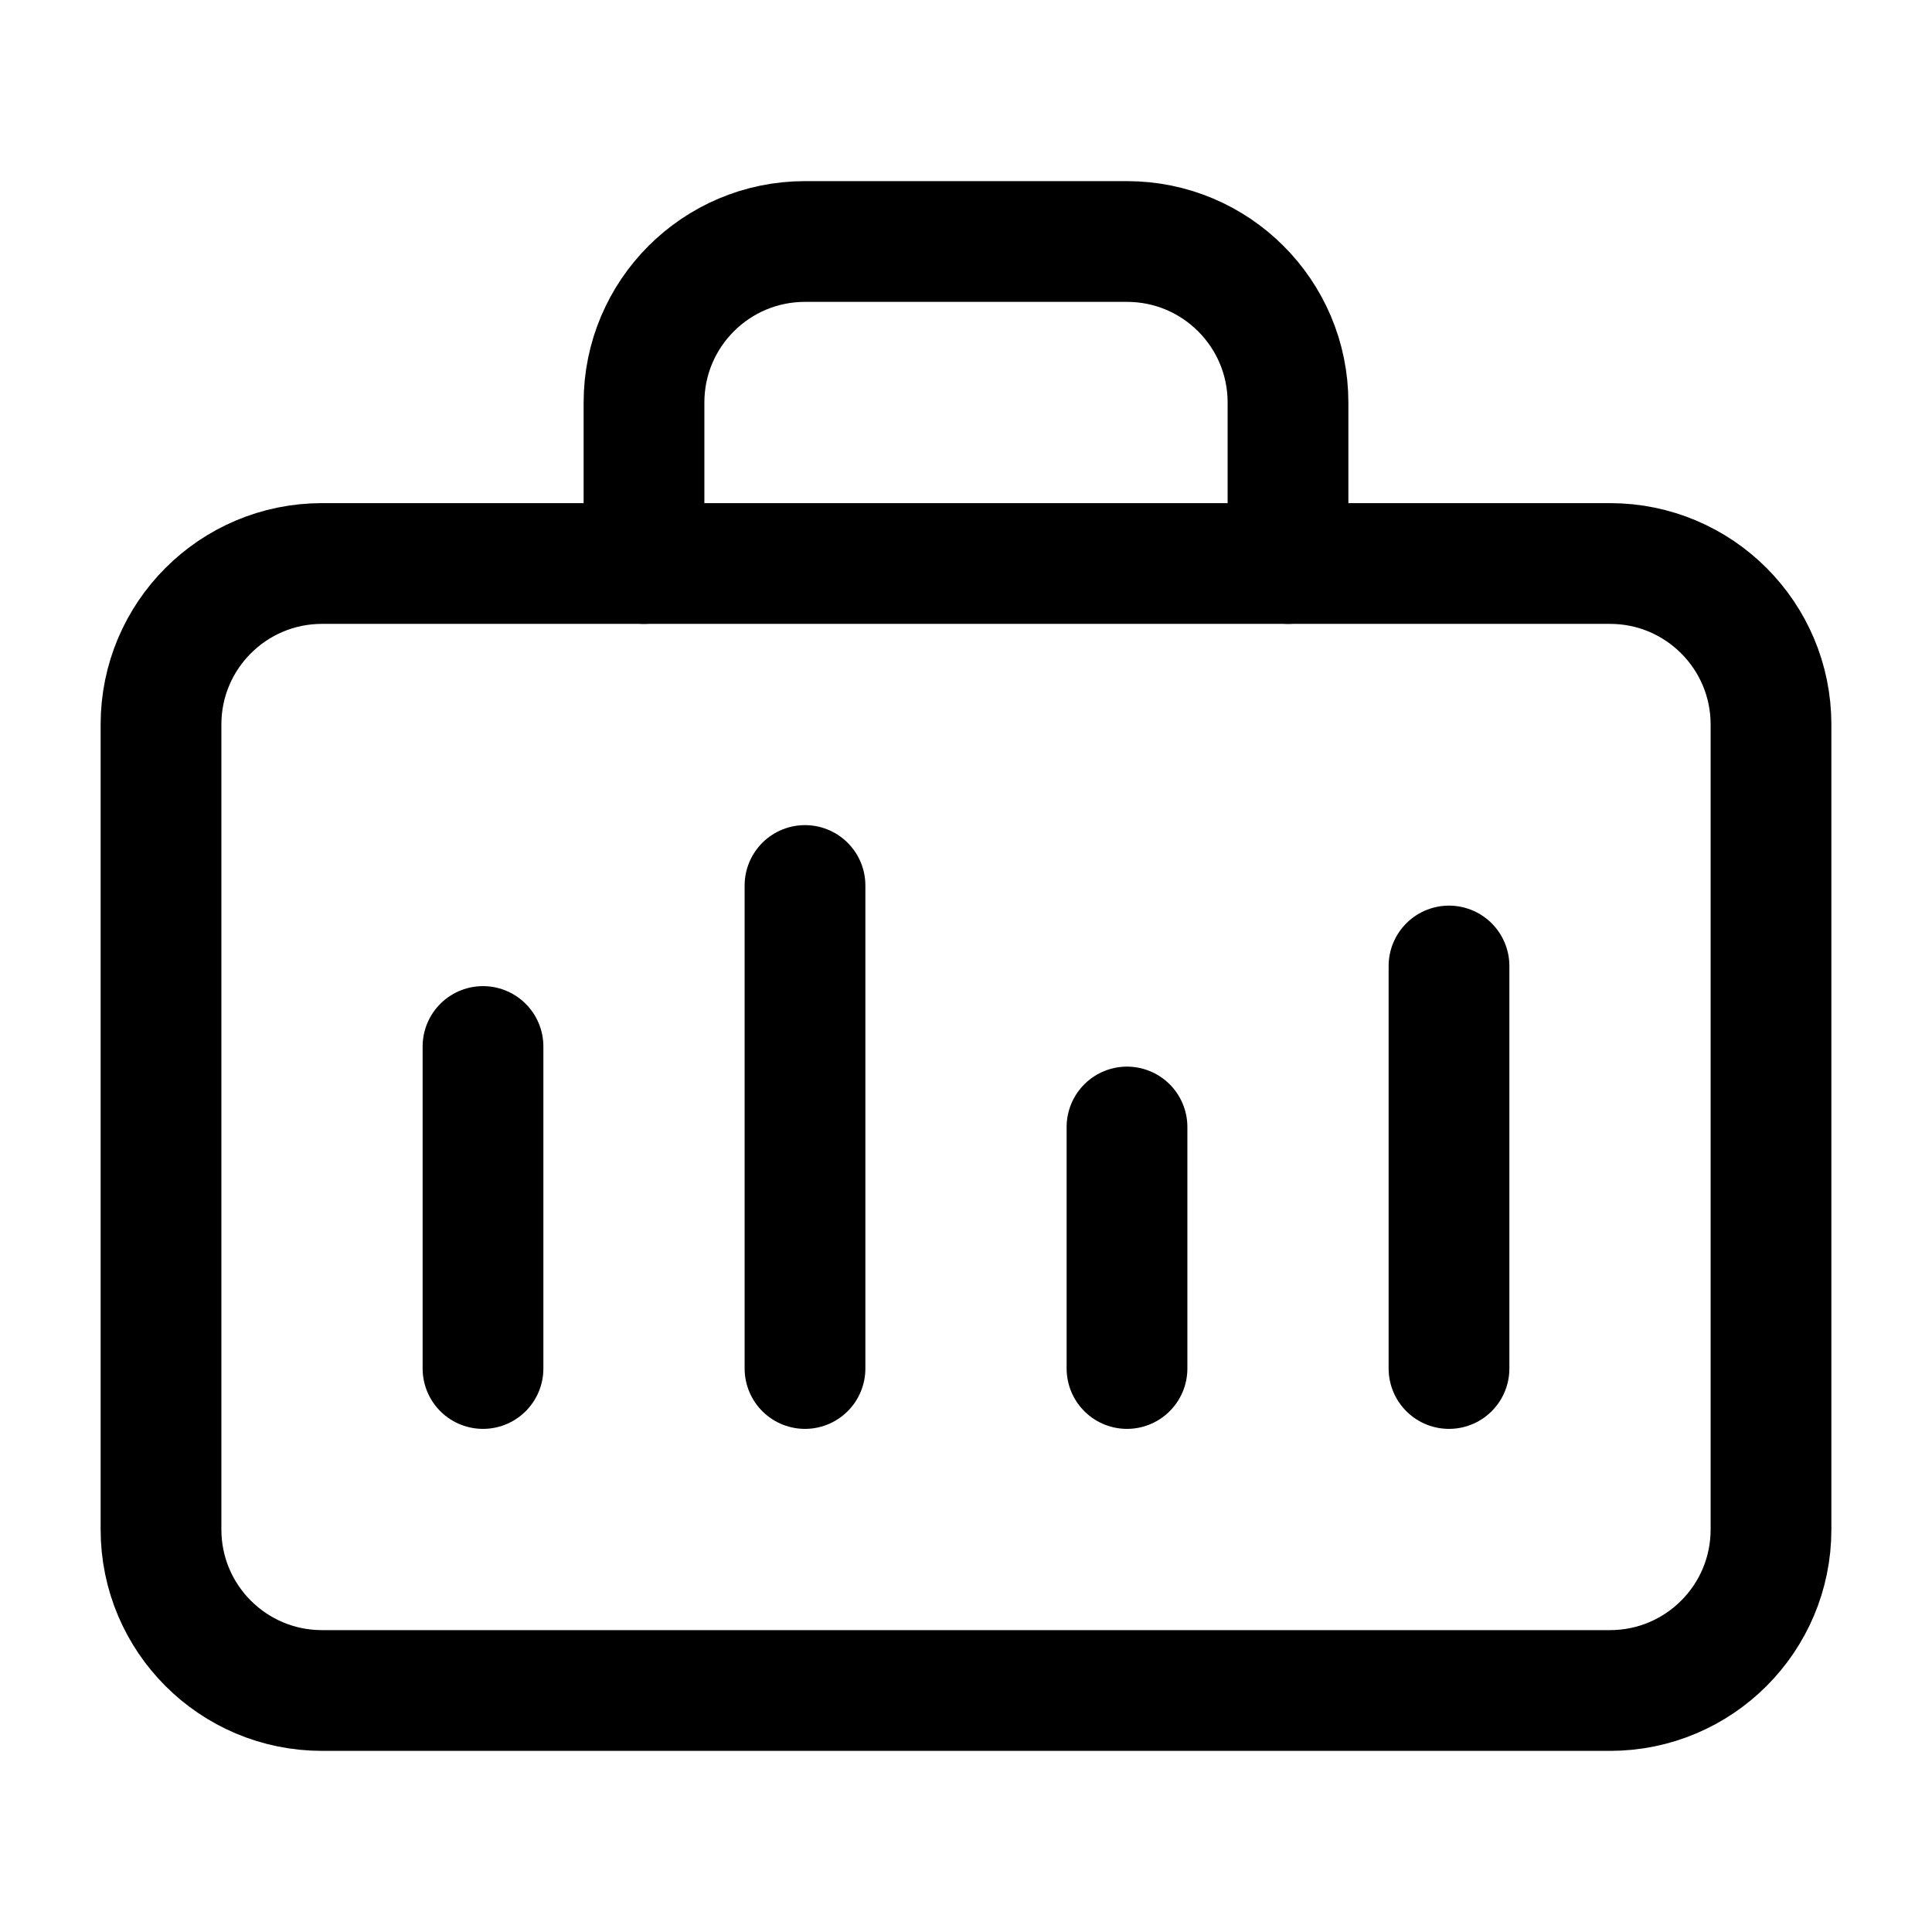
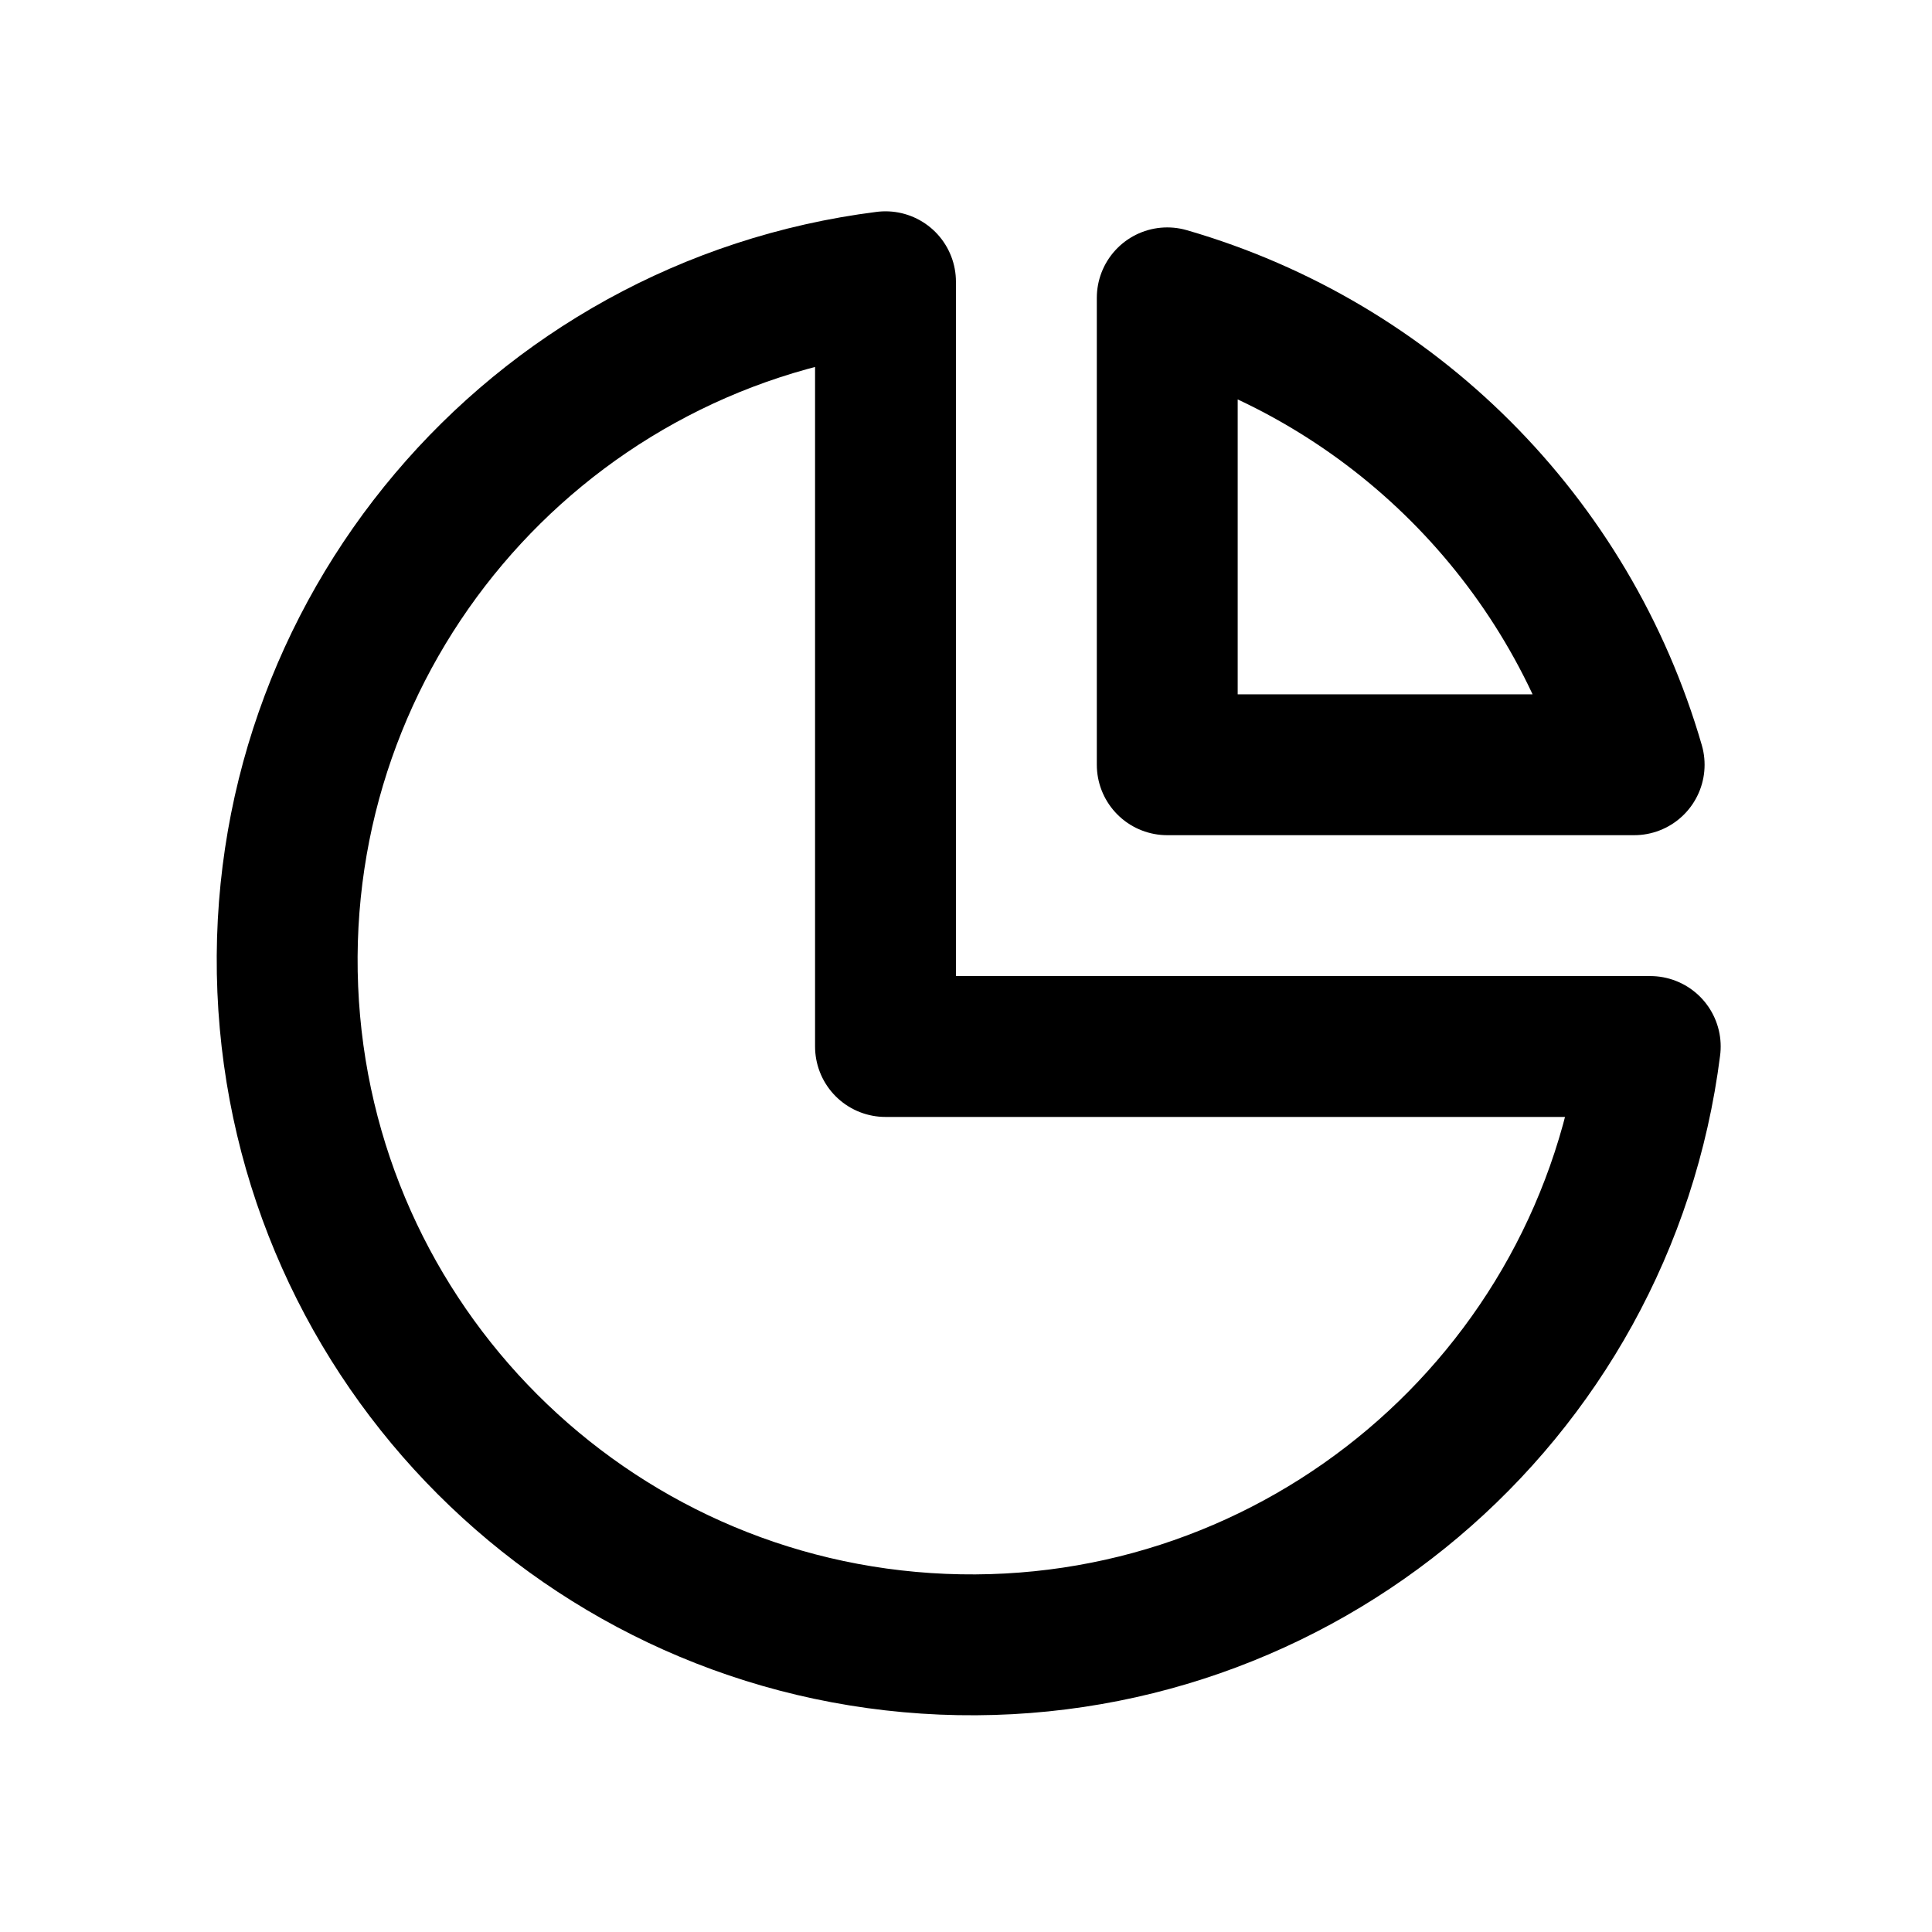
- <svg xmlns="http://www.w3.org/2000/svg" viewBox="0 0 24 24" width="24" height="24" fill="none" stroke="currentColor" stroke-width="1.5" stroke-linecap="round" stroke-linejoin="round">
-   <rect x="2" y="7" width="20" height="14" rx="2" />
-   <path d="M16 7V5a2 2 0 0 0-2-2h-4a2 2 0 0 0-2 2v2" />
-   <line x1="6" y1="17" x2="6" y2="13" />
-   <line x1="10" y1="17" x2="10" y2="11" />
-   <line x1="14" y1="17" x2="14" y2="14" />
-   <line x1="18" y1="17" x2="18" y2="12" />
+ <svg xmlns="http://www.w3.org/2000/svg" viewBox="0 0 24 24" width="24" height="24" fill="none" stroke="currentColor" stroke-width="1.75" stroke-linecap="round" stroke-linejoin="round">
+   <path d="M11 3.5a8.5 8.5 0 1 0 9.5 9.5H11z" />
+   <path d="M14.5 3.7A8.5 8.5 0 0 1 20.3 9.5h-5.8z" />
</svg>
